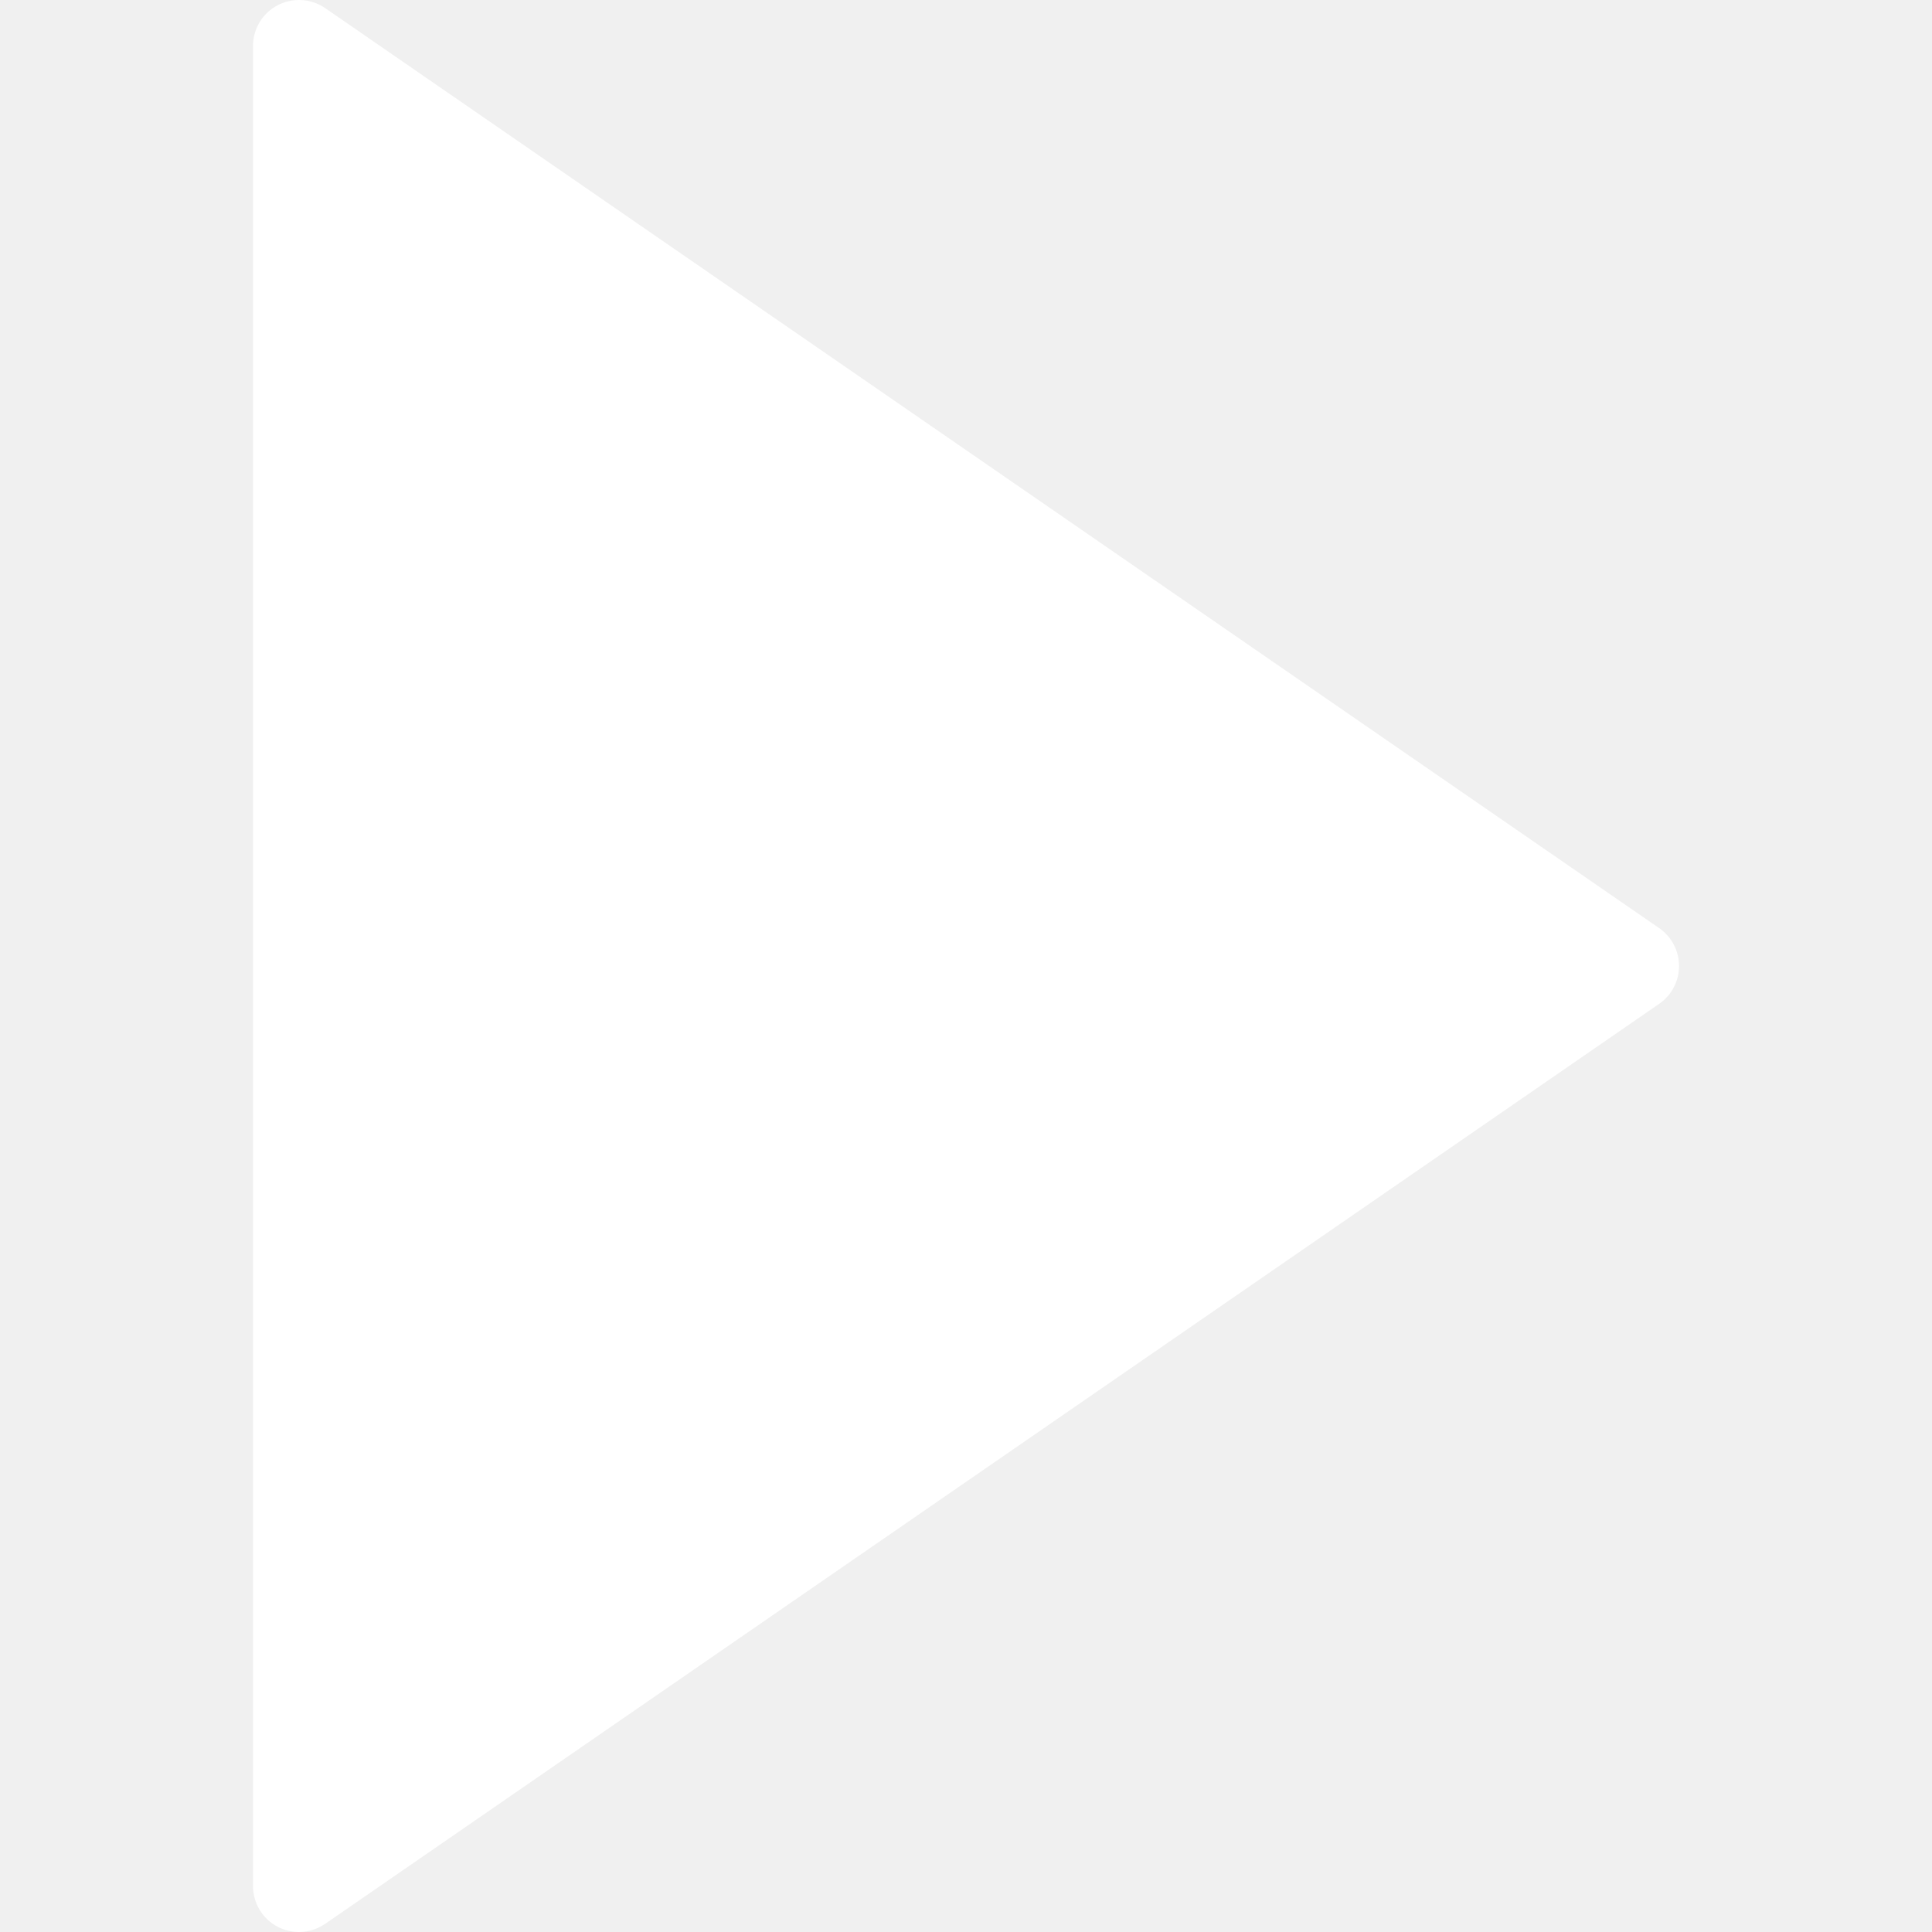
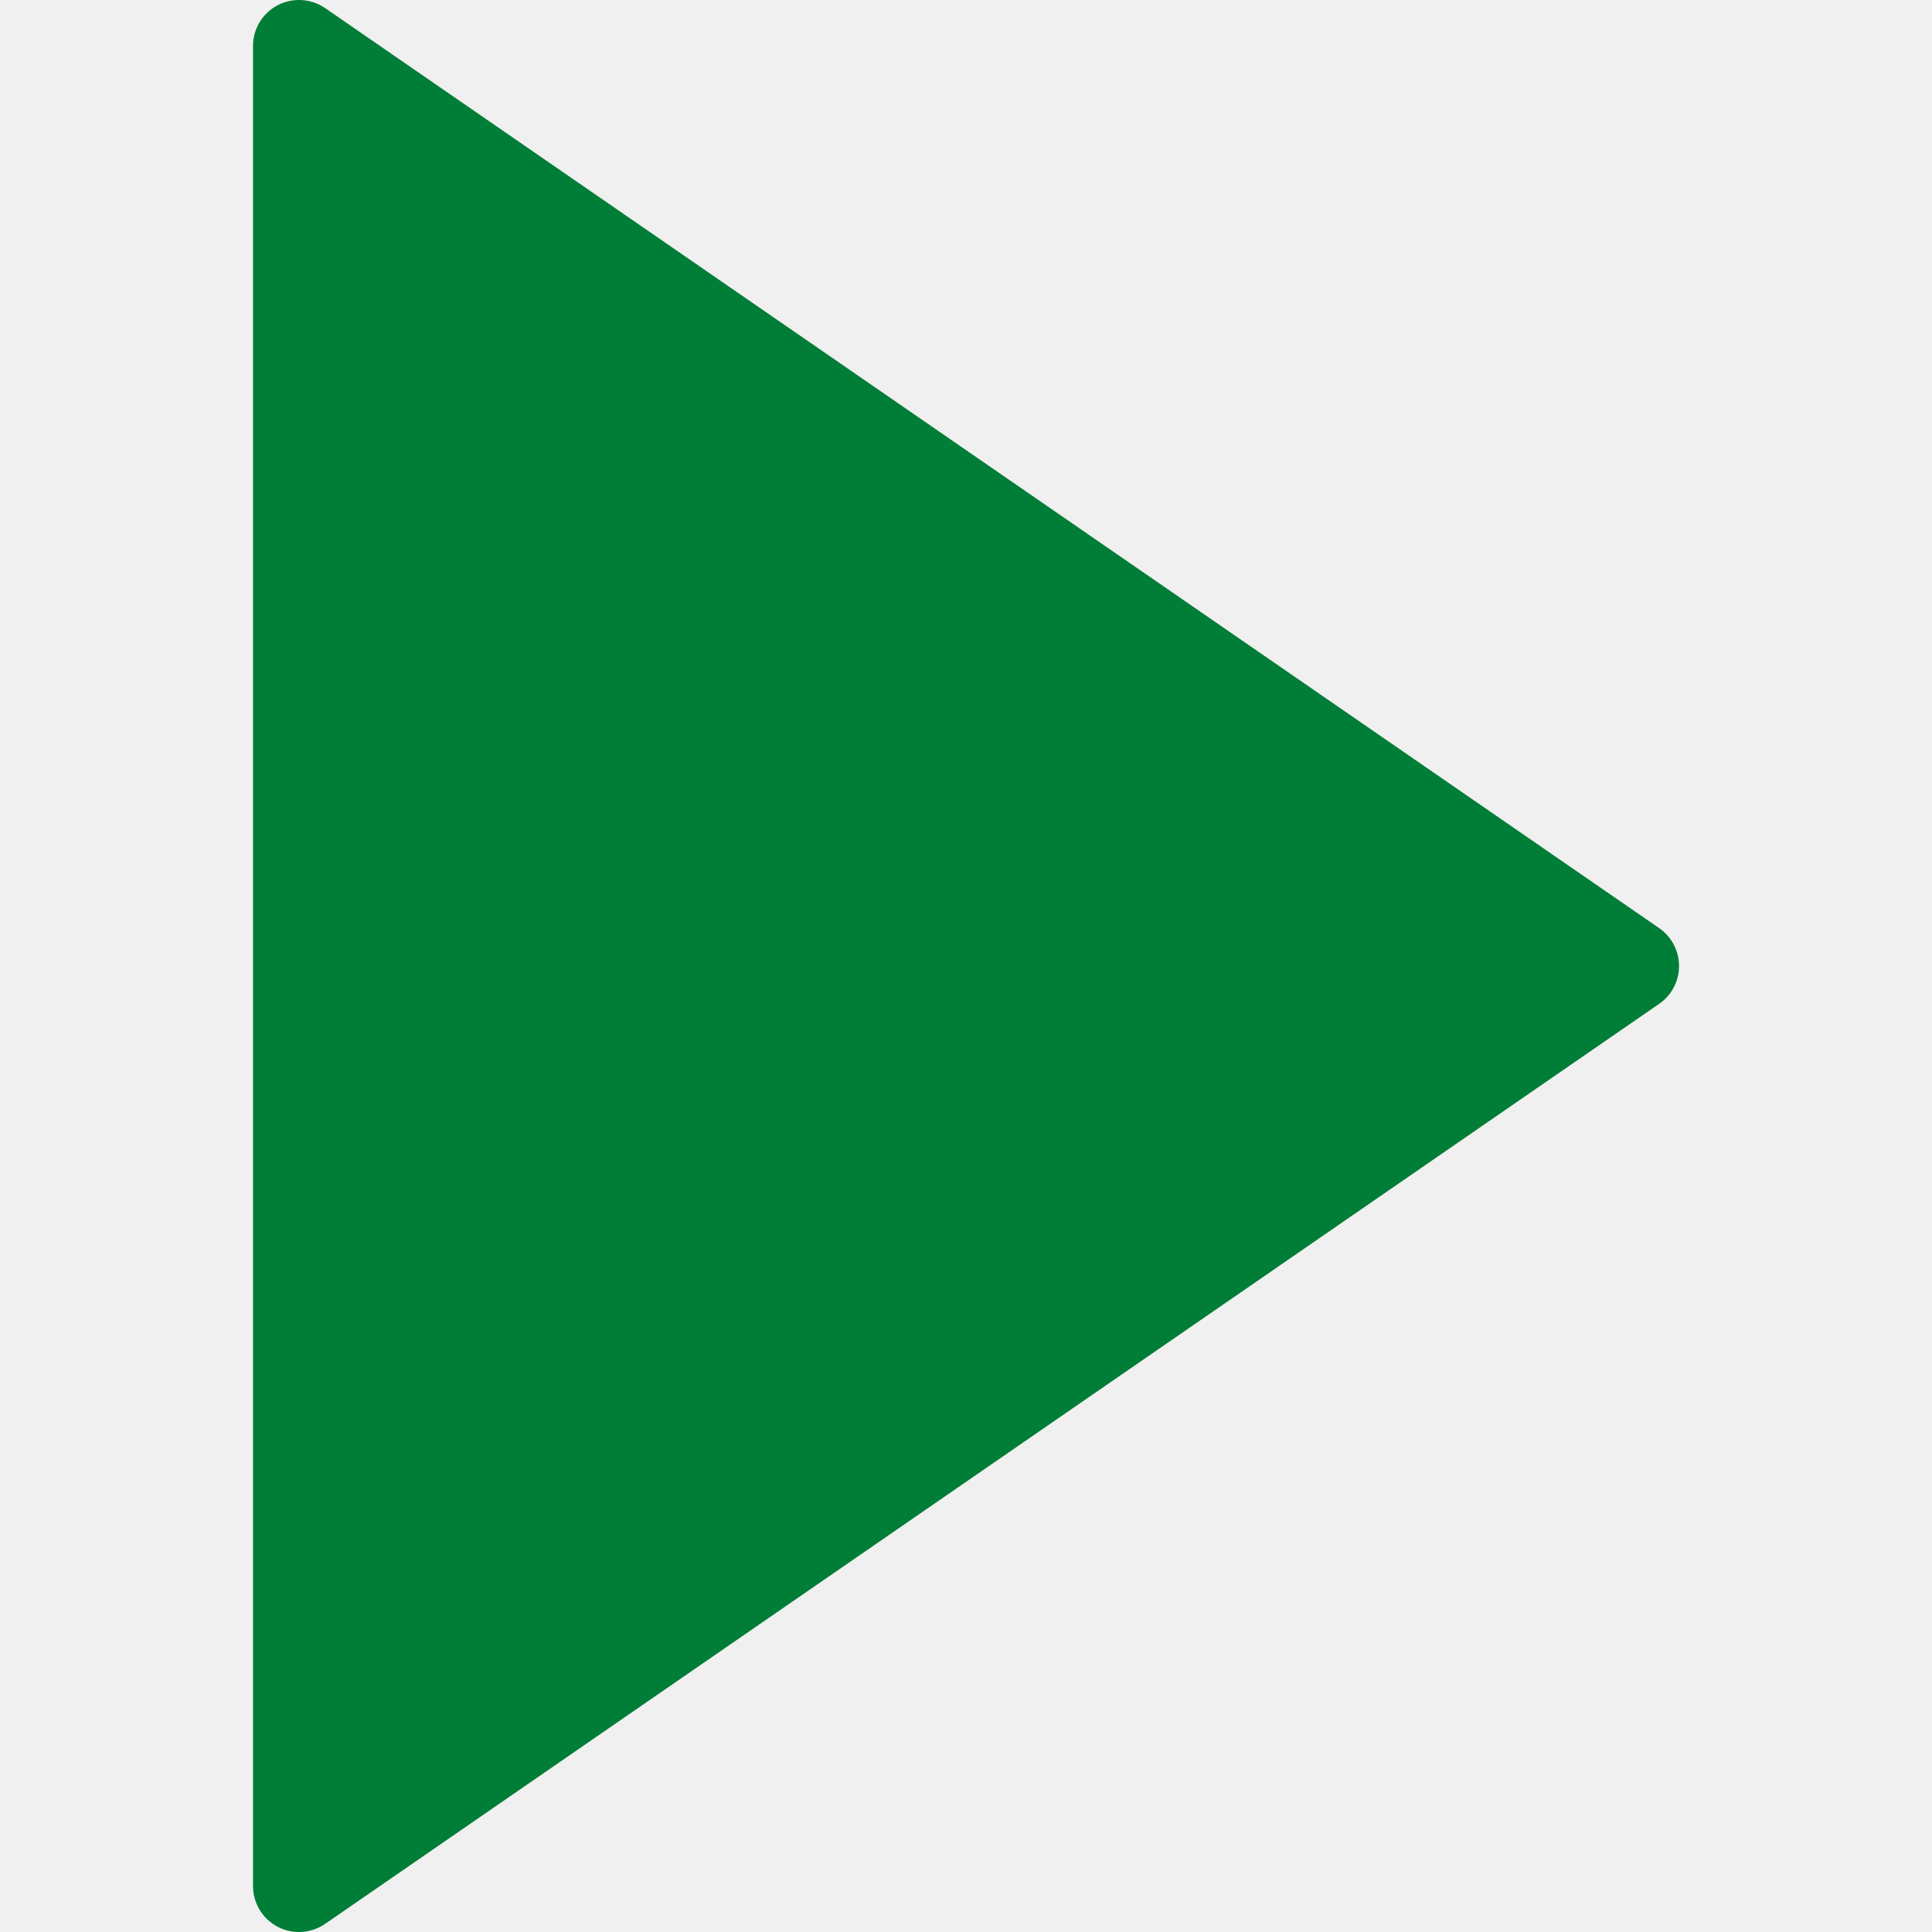
<svg xmlns="http://www.w3.org/2000/svg" version="1.1" id="Capa_1" x="0px" y="0px" viewBox="0 0 41.999 41.999" style="enable-background:new 0 0 41.999 41.999;" xml:space="preserve" width="512px" height="512px">
-   <path d="M36.068,20.176l-29-20C6.761-0.035,6.363-0.057,6.035,0.114C5.706,0.287,5.5,0.627,5.5,0.999v40  c0,0.372,0.206,0.713,0.535,0.886c0.146,0.076,0.306,0.114,0.465,0.114c0.199,0,0.397-0.06,0.568-0.177l29-20  c0.271-0.187,0.432-0.494,0.432-0.823S36.338,20.363,36.068,20.176z" fill="#fff" />
+   <path d="M36.068,20.176l-29-20C6.761-0.035,6.363-0.057,6.035,0.114C5.706,0.287,5.5,0.627,5.5,0.999v40  c0,0.372,0.206,0.713,0.535,0.886c0.146,0.076,0.306,0.114,0.465,0.114c0.199,0,0.397-0.06,0.568-0.177l29-20  c0.271-0.187,0.432-0.494,0.432-0.823S36.338,20.363,36.068,20.176z" fill="#007d36" />
  <g>
</g>
  <g>
</g>
  <g>
</g>
  <g>
</g>
  <g>
</g>
  <g>
</g>
  <g>
</g>
  <g>
</g>
  <g>
</g>
  <g>
</g>
  <g>
</g>
  <g>
</g>
  <g>
</g>
  <g>
</g>
  <g>
</g>
</svg>
